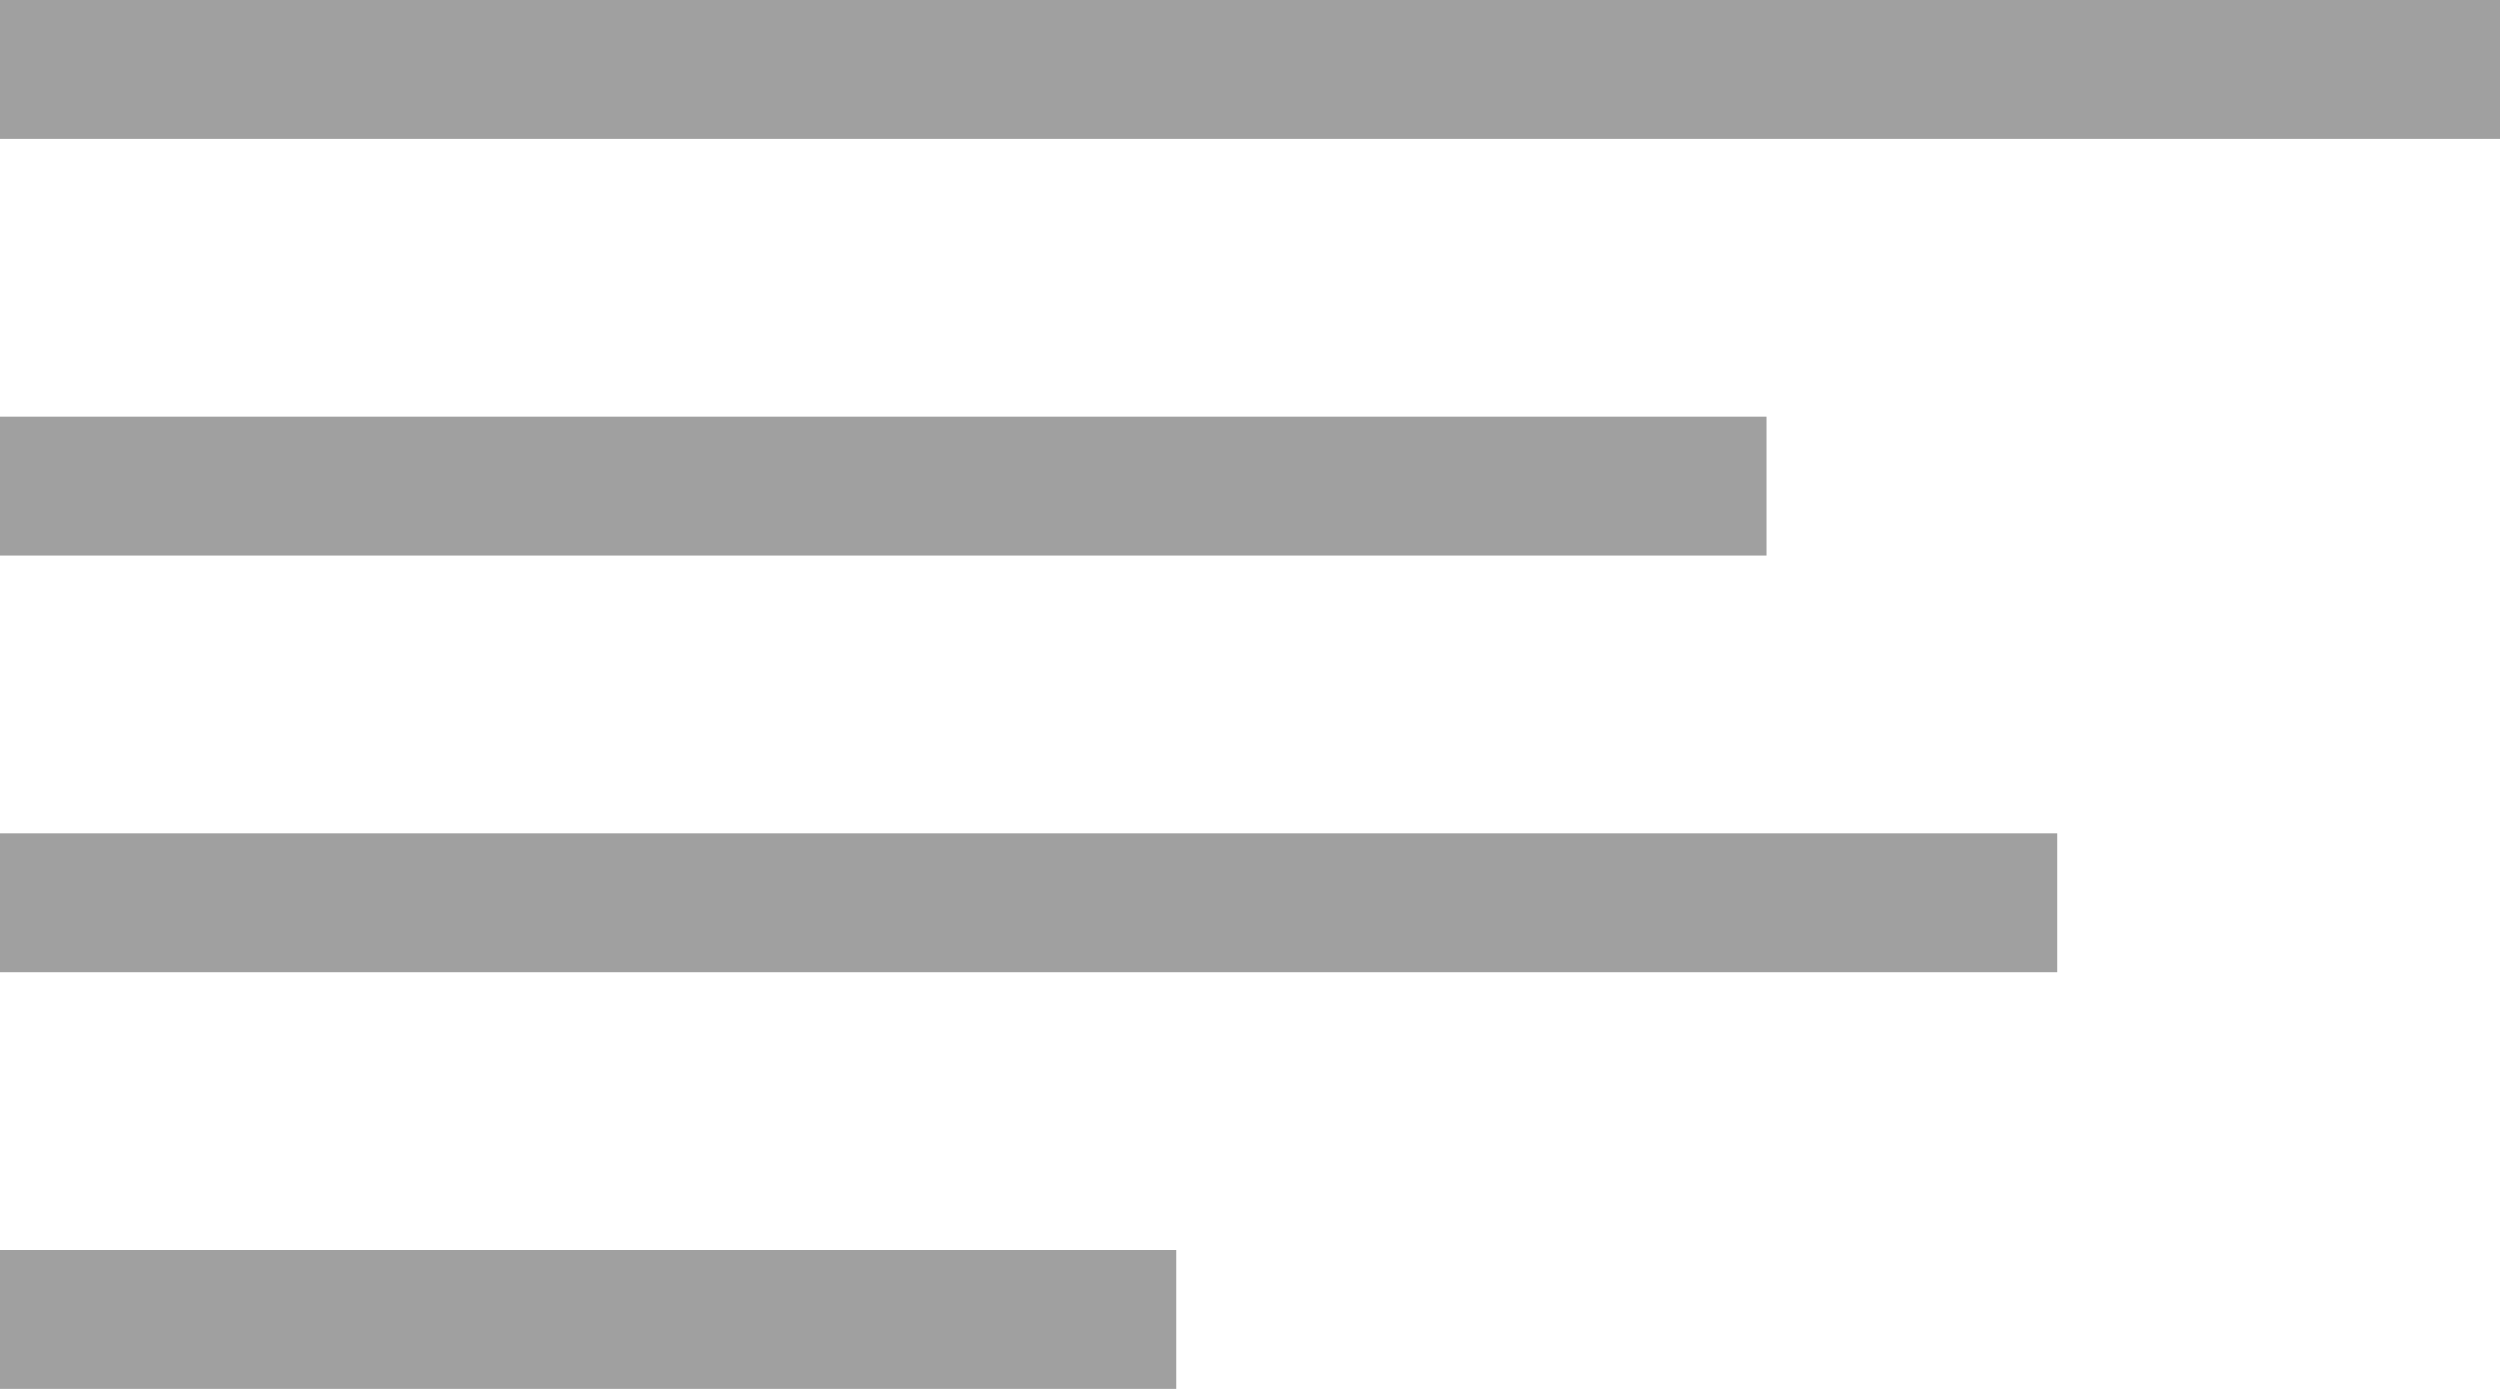
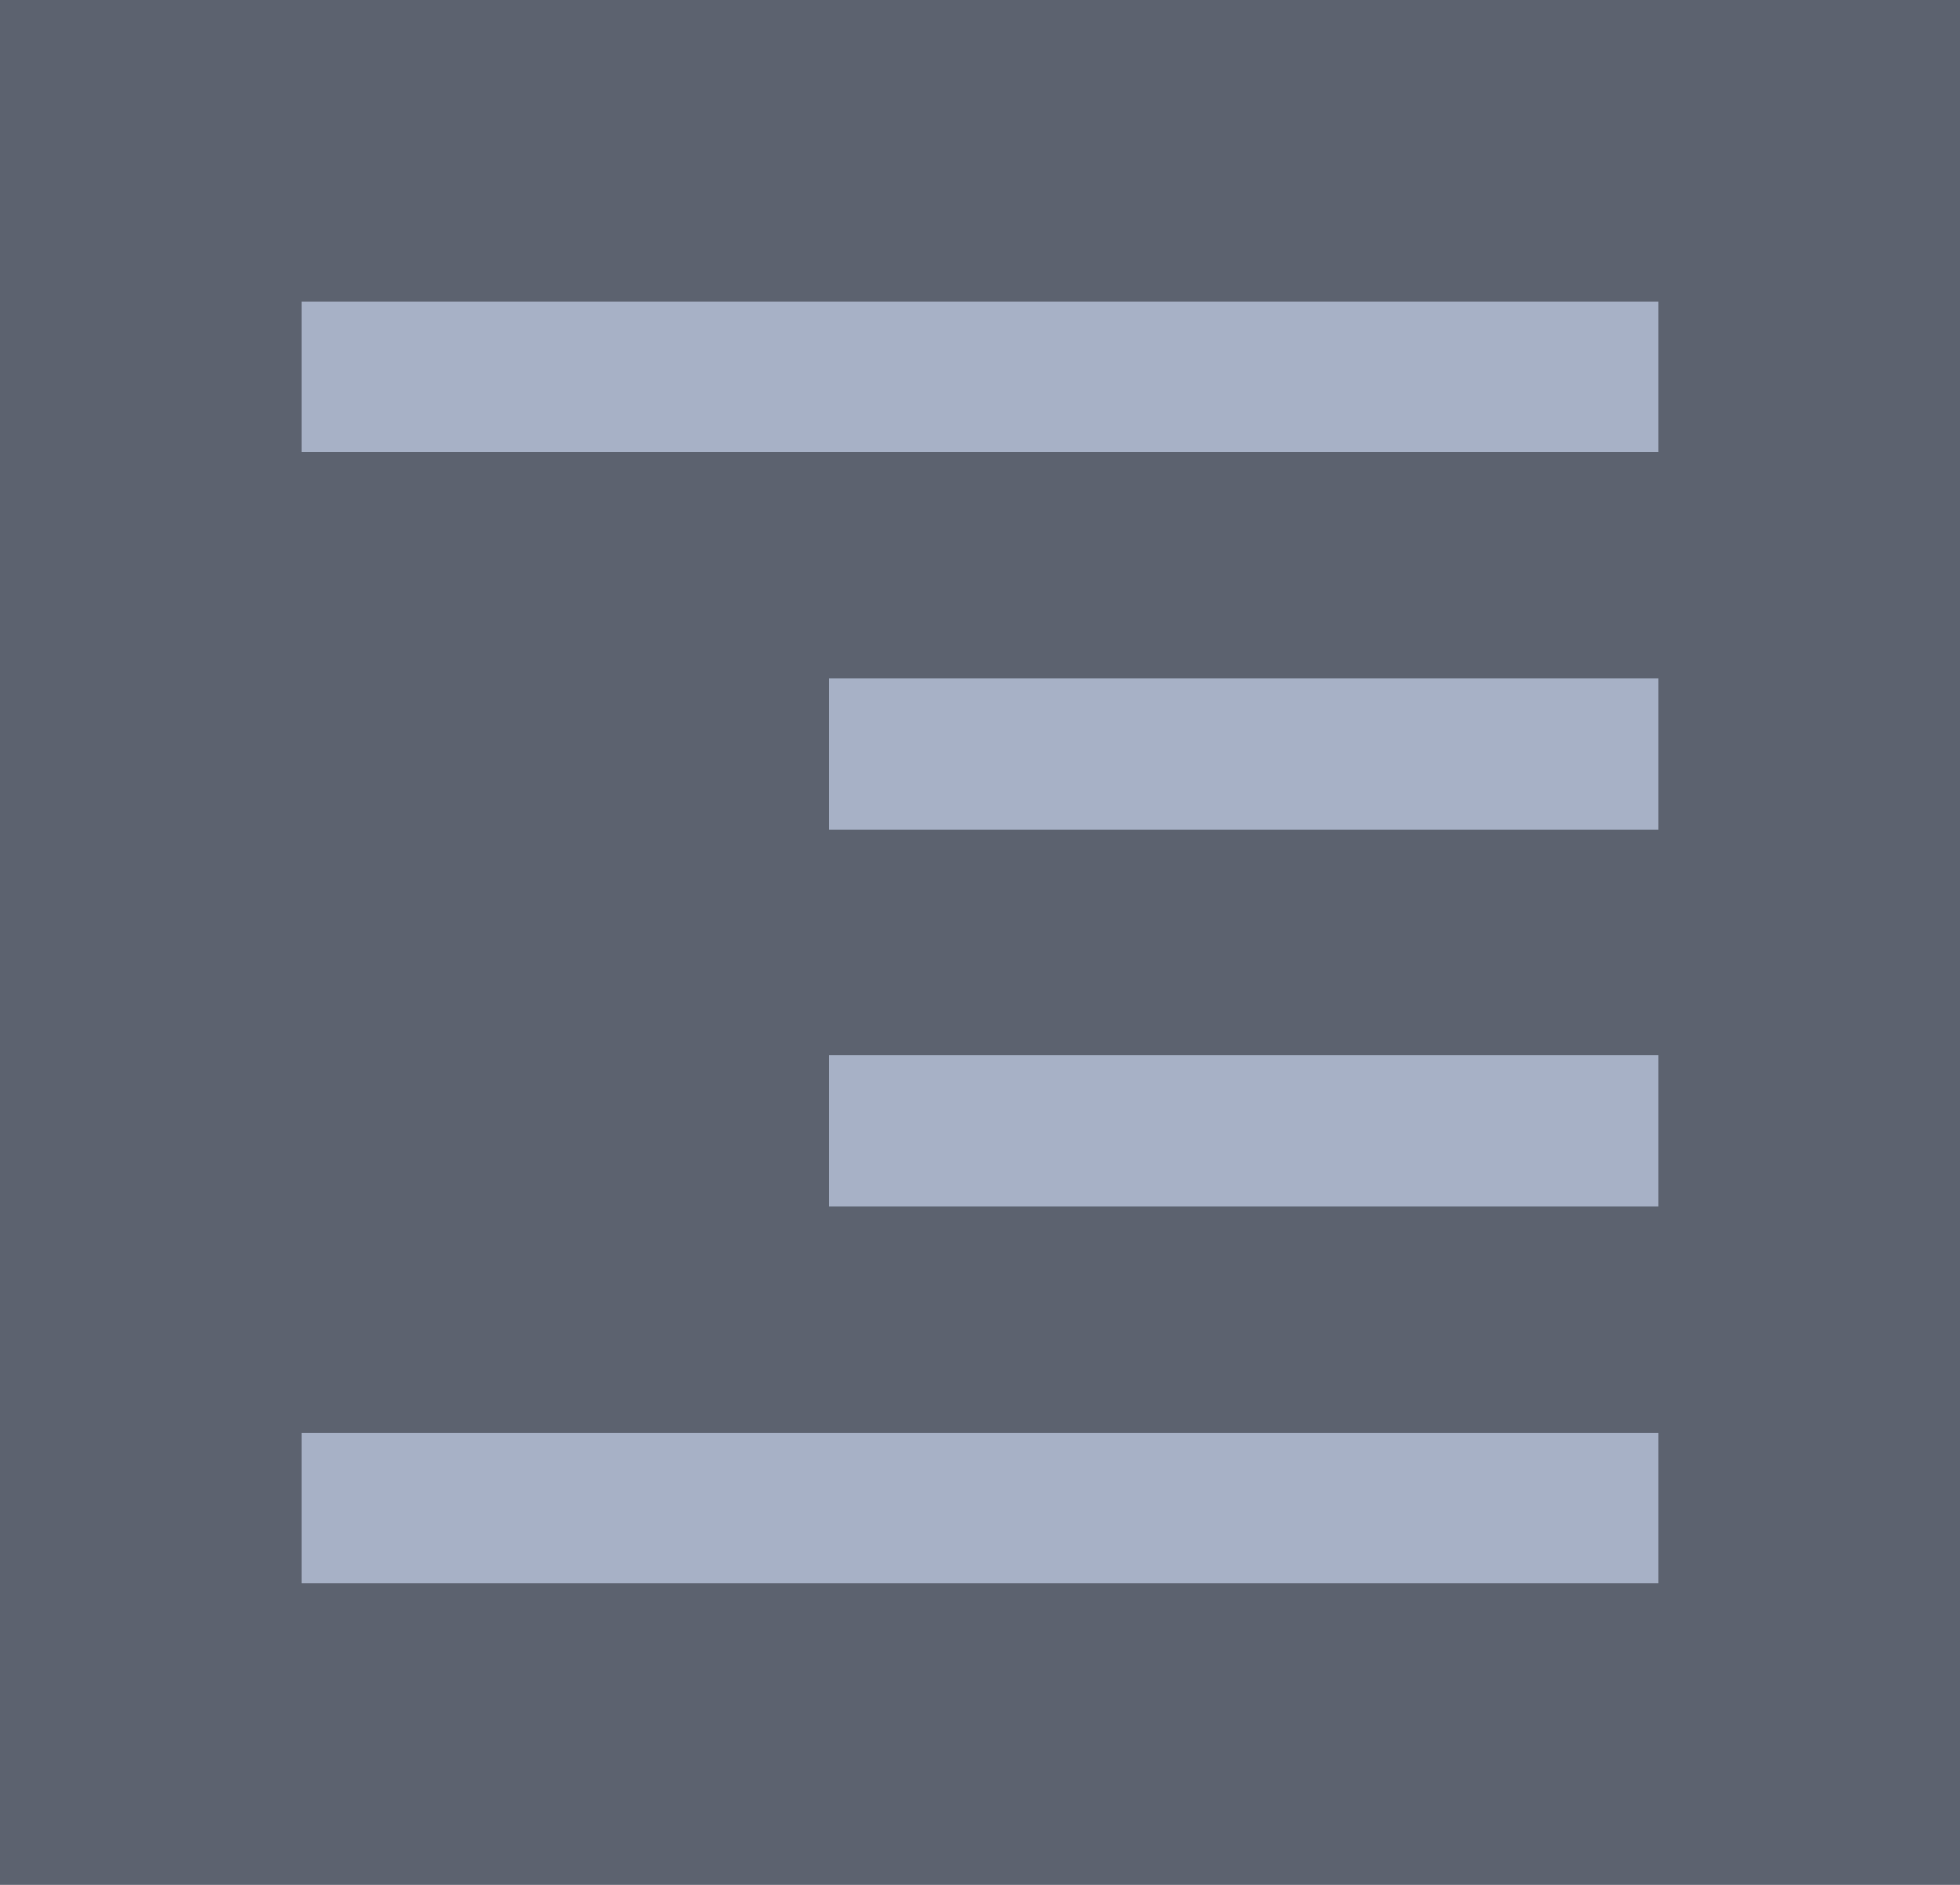
- <svg xmlns="http://www.w3.org/2000/svg" width="18" height="10" viewBox="0 0 18 10">
-   <path fill="#a0a0a0" fill-rule="evenodd" d="m0 1v-1h18v1h-18m12.719 3h-12.719v-1h12.719v1m2.093 3h-14.812v-1h14.812v1m-6.343 3h-8.469v-1h8.469v1" />
+ <svg xmlns="http://www.w3.org/2000/svg" width="26" height="25" viewBox="-292 384 26 25" enable-background="new -292 384 26 25">
+   <path d="m-266 409h-26v-25h26v25" fill="#5c626f" />
+   <g fill="#a7b1c6">
+     <path d="m-270 405h-18v-2h18v2" />
+     <path d="m-270 400h-11v-2h11v2" />
+     <path d="m-270 395h-11v-2h11v2" />
+     <path d="m-270 390h-18v-2h18v2" />
+   </g>
</svg>
